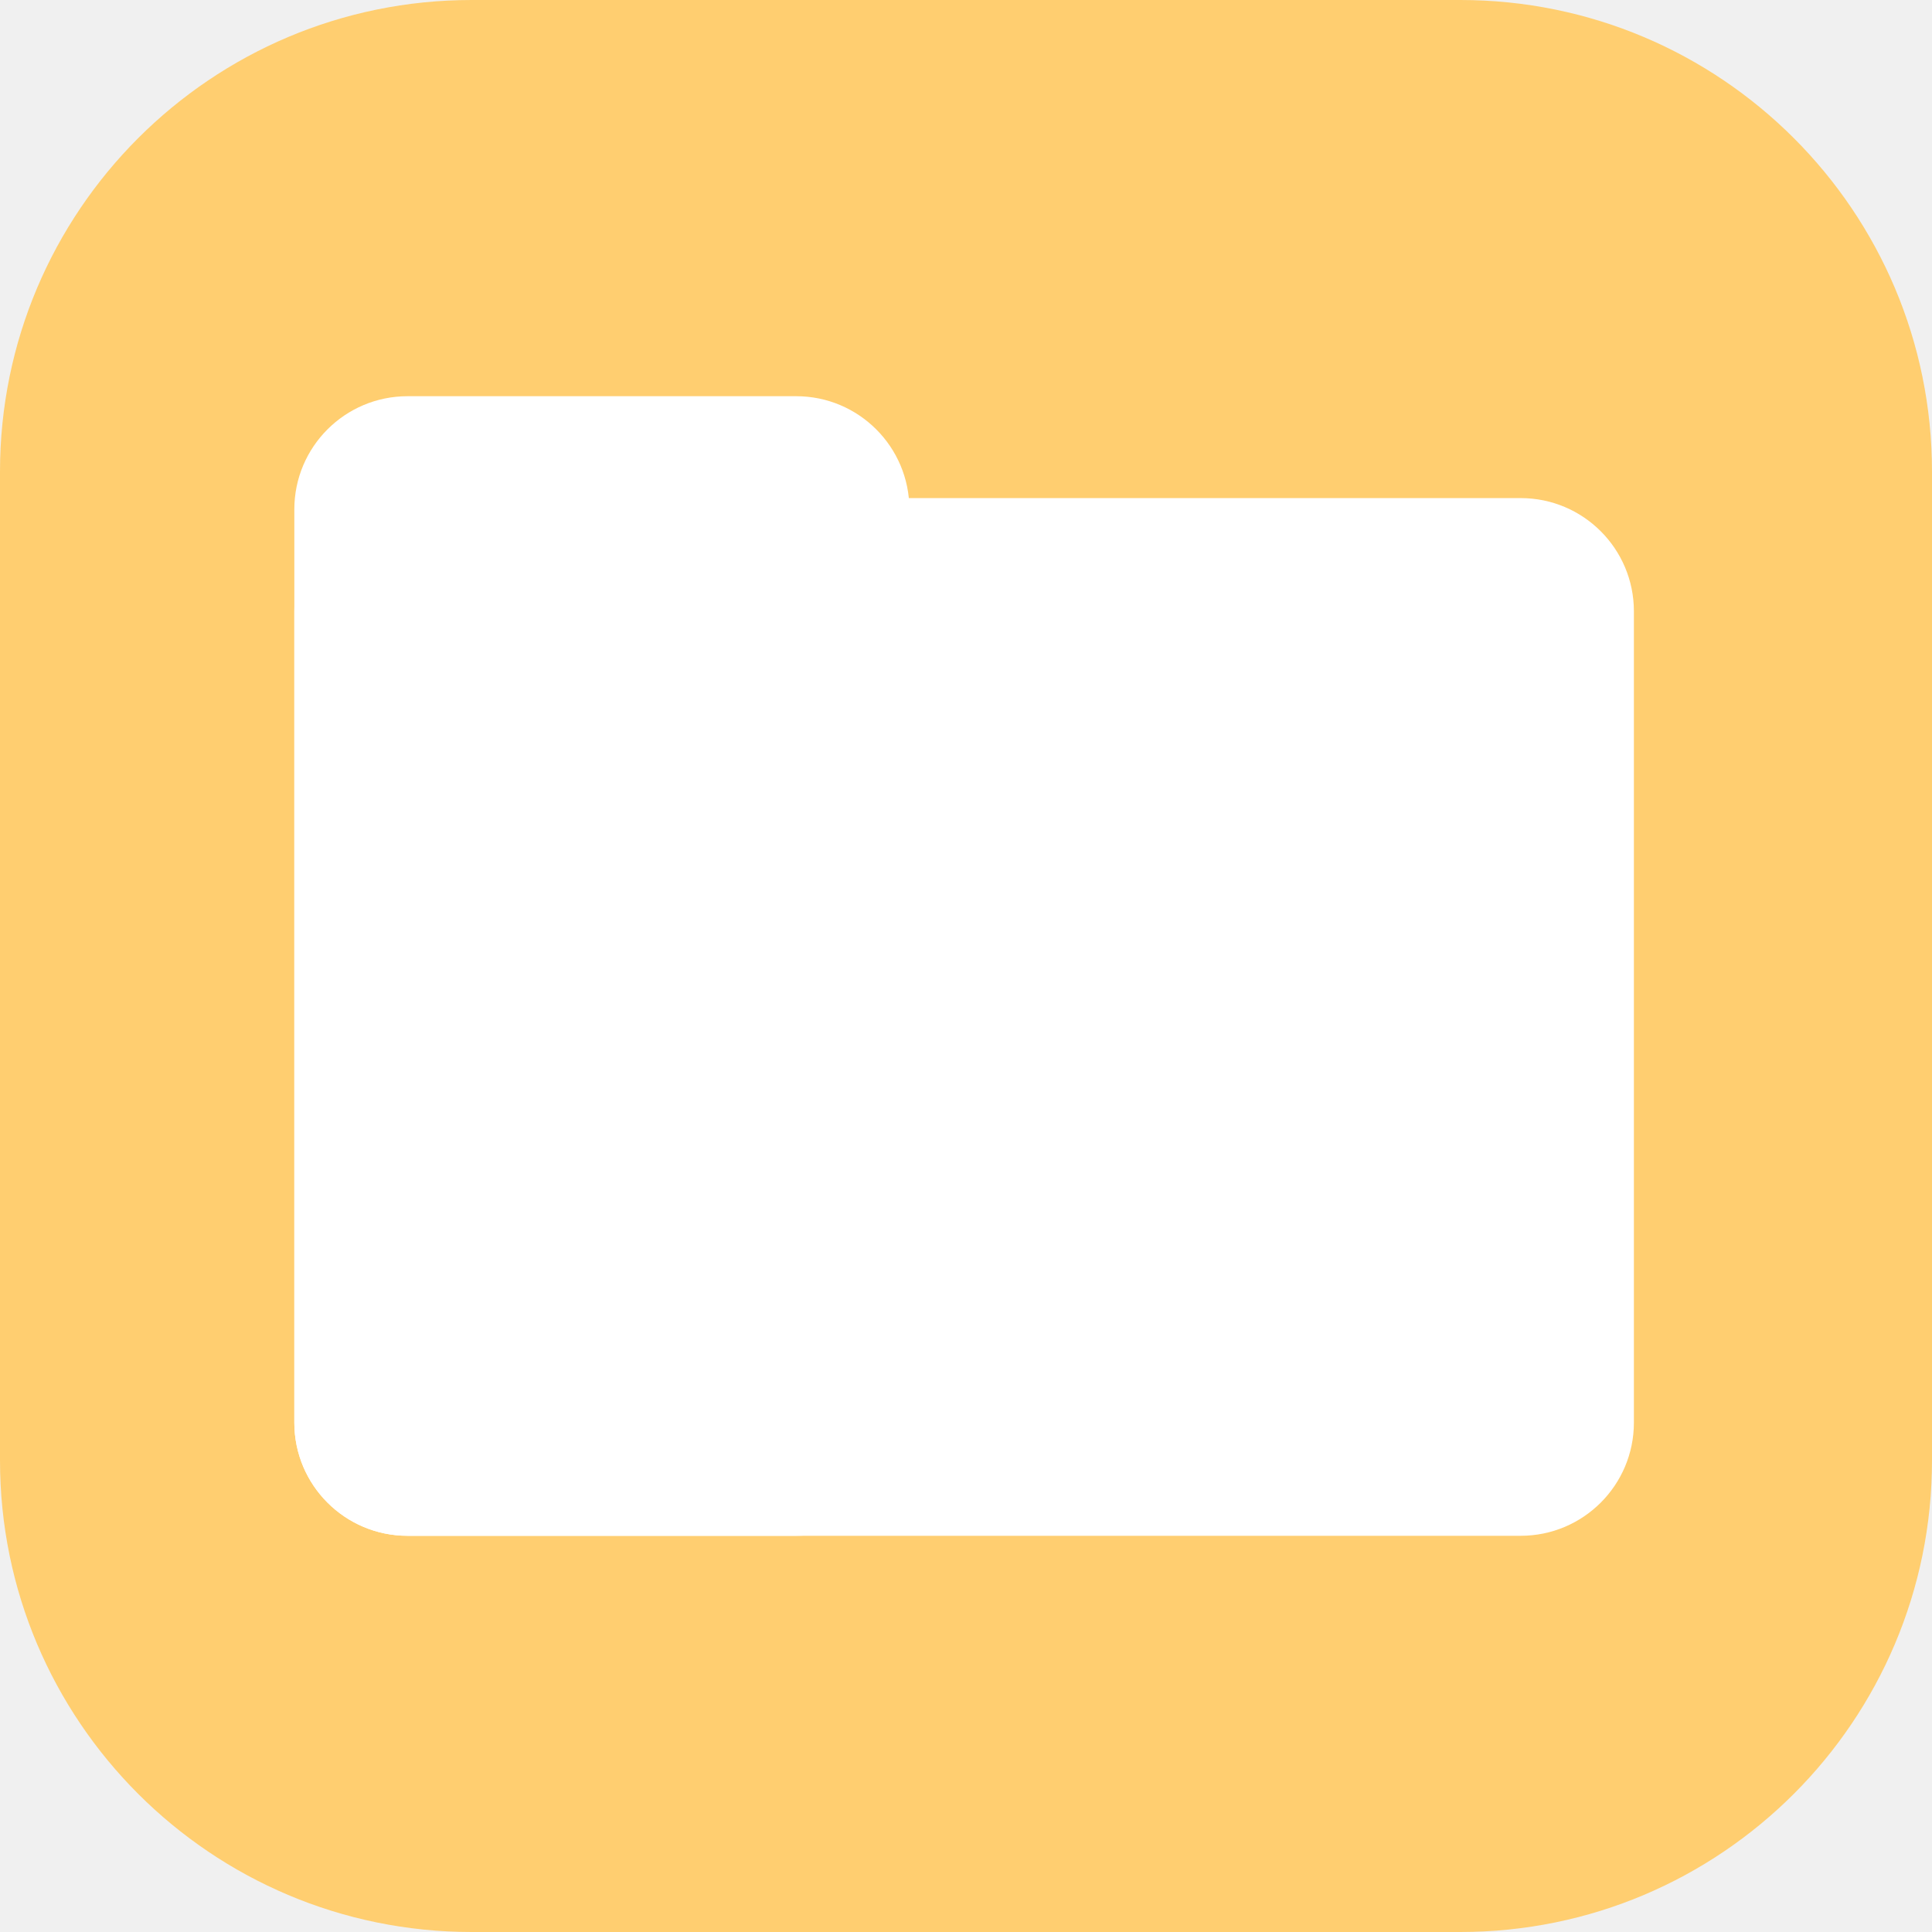
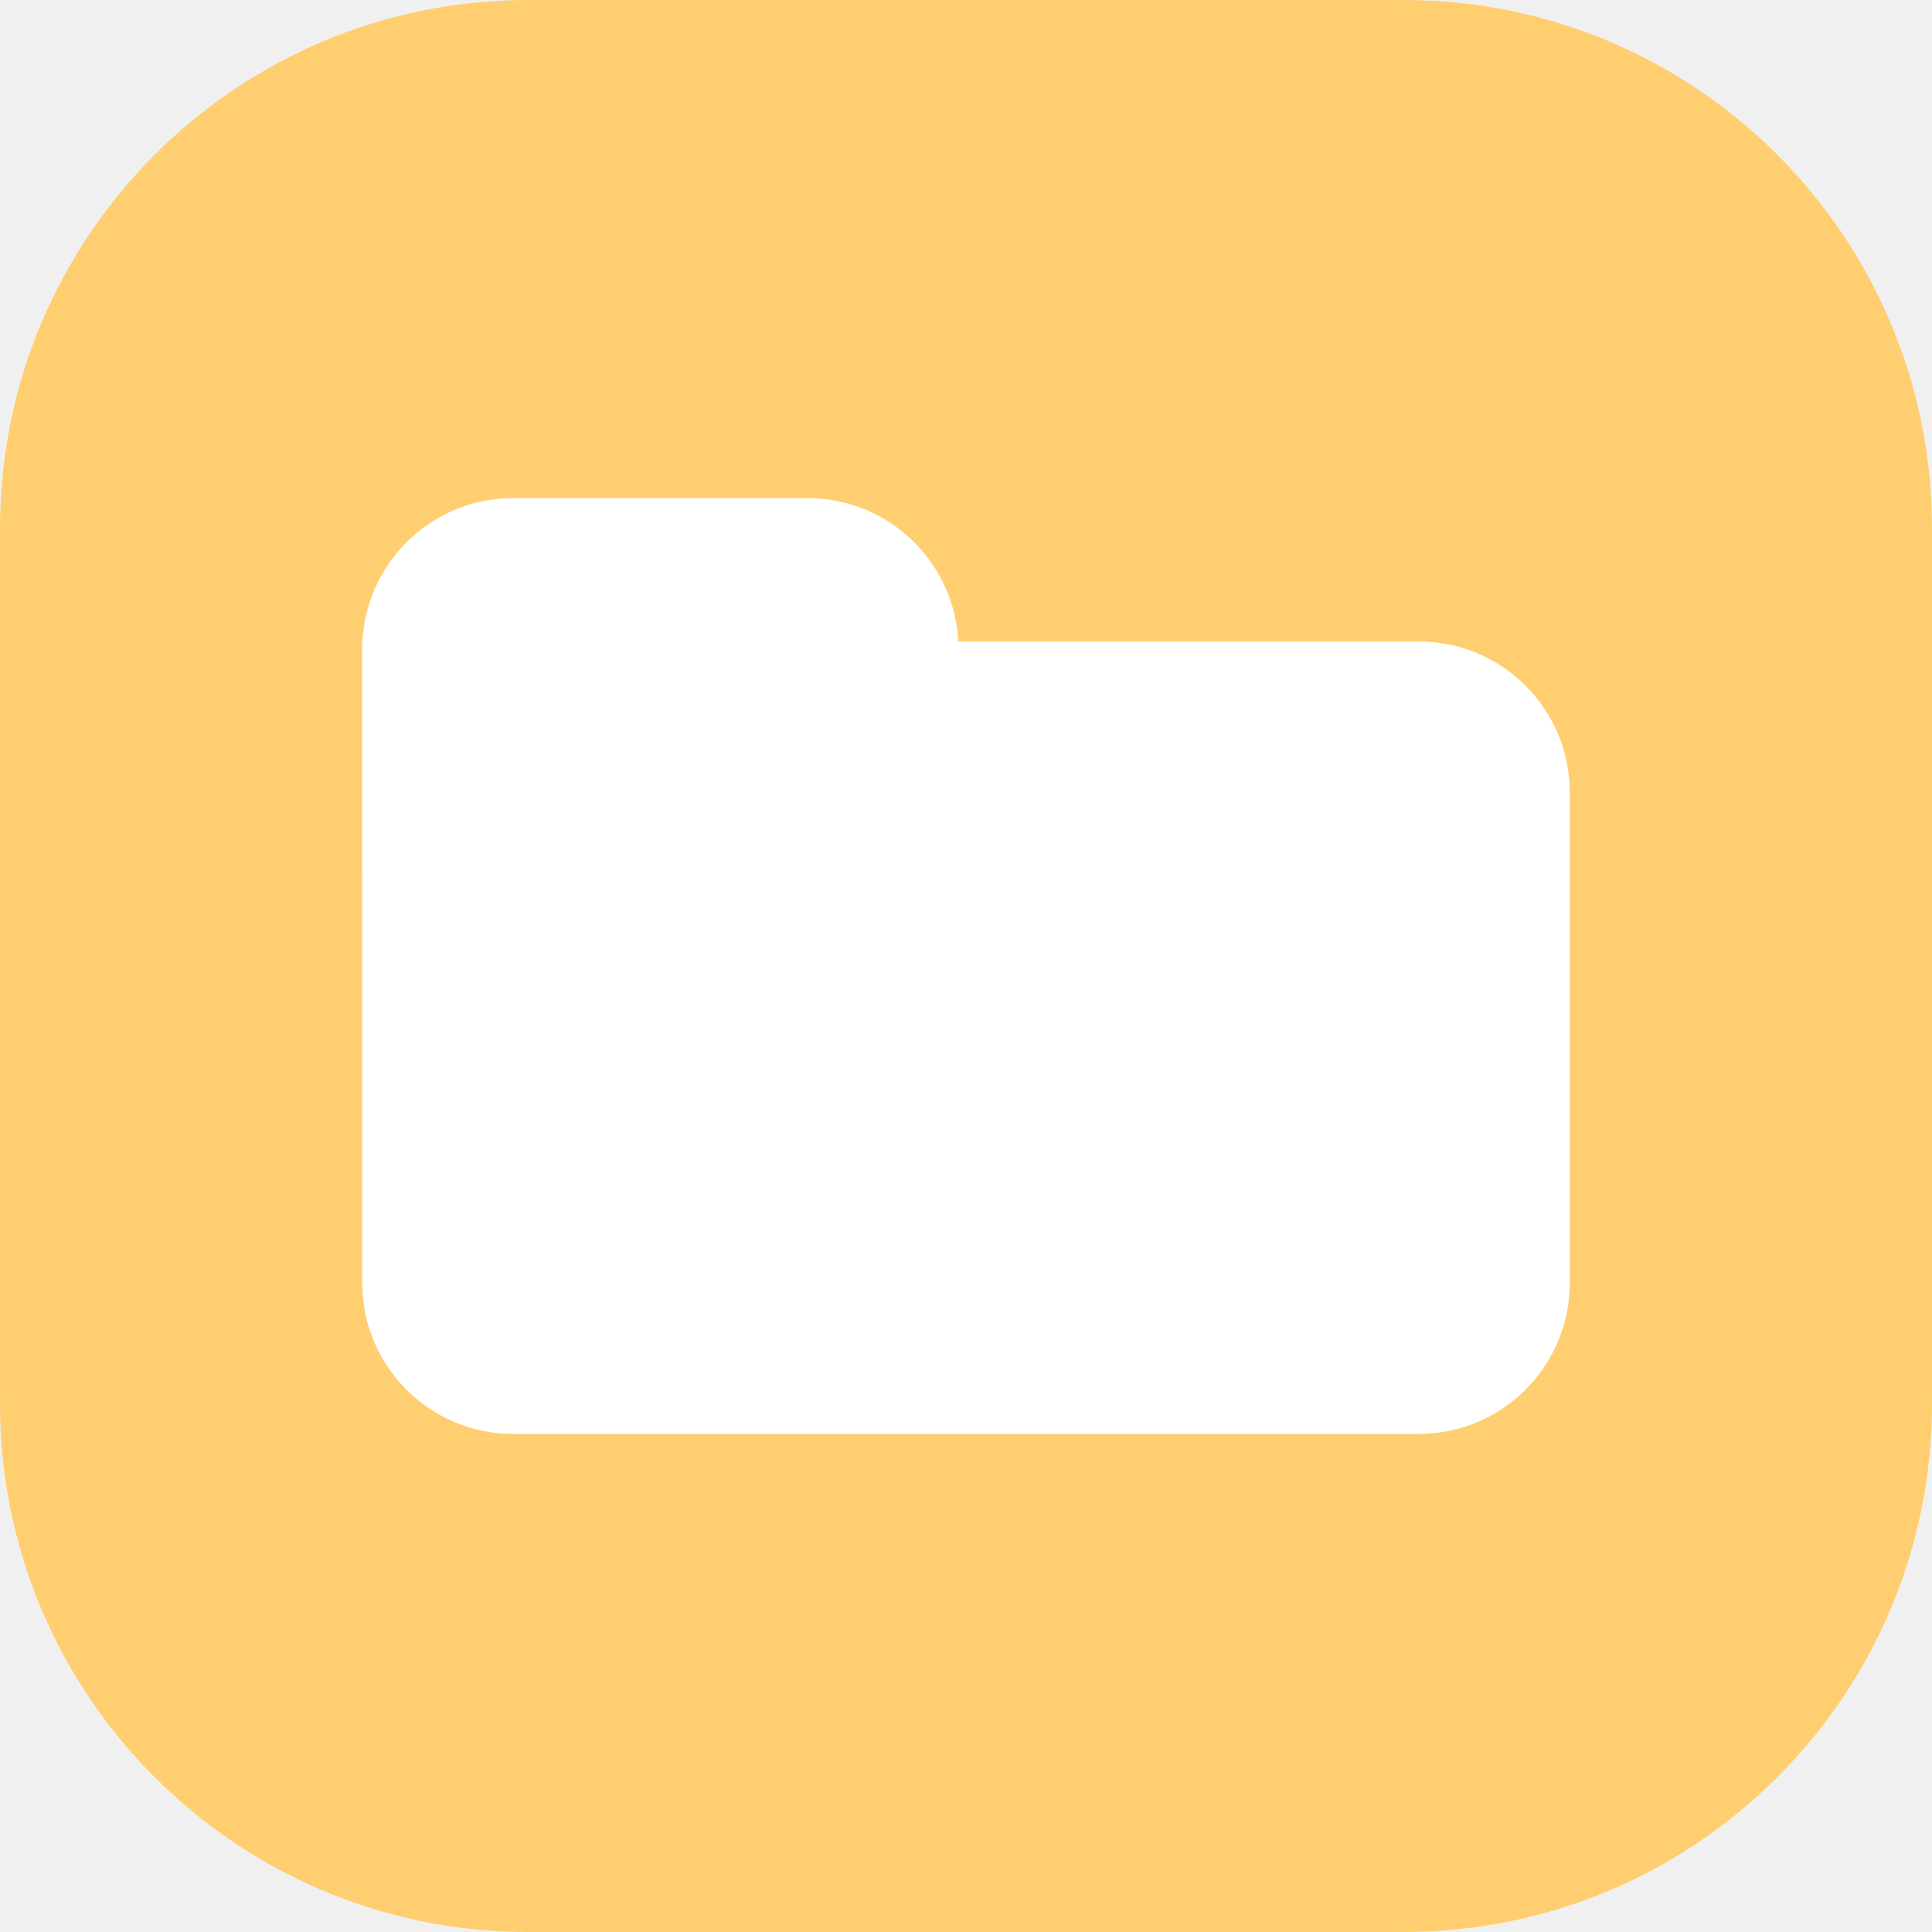
<svg xmlns="http://www.w3.org/2000/svg" width="512" height="512" viewBox="0 0 512 512" fill="none">
-   <g clip-path="url(#clip0_5_39)">
-     <rect width="512" height="512" rx="125" fill="#FFCE70" />
-     <rect x="78" y="132" width="355" height="275" rx="30" fill="white" />
-     <rect x="78" y="105" width="163" height="302" rx="30" fill="white" />
+   <g clip-path="url(#clip0_47_85)">
+     <rect width="512" height="512" rx="140" fill="#FFCE70" />
+     <path d="M96 170H376C398.091 170 416 187.909 416 210V340C416 362.091 398.091 380 376 380H136C113.909 380 96 362.091 96 340V170Z" fill="white" />
+     <path d="M96 172C96 149.909 113.909 132 136 132H214C236.091 132 254 149.909 254 172V232H96V172Z" fill="white" />
  </g>
  <defs>
-     <clipPath id="clip0_5_39">
+     <clipPath id="clip0_47_85">
      <rect width="512" height="512" fill="white" />
    </clipPath>
  </defs>
</svg>
